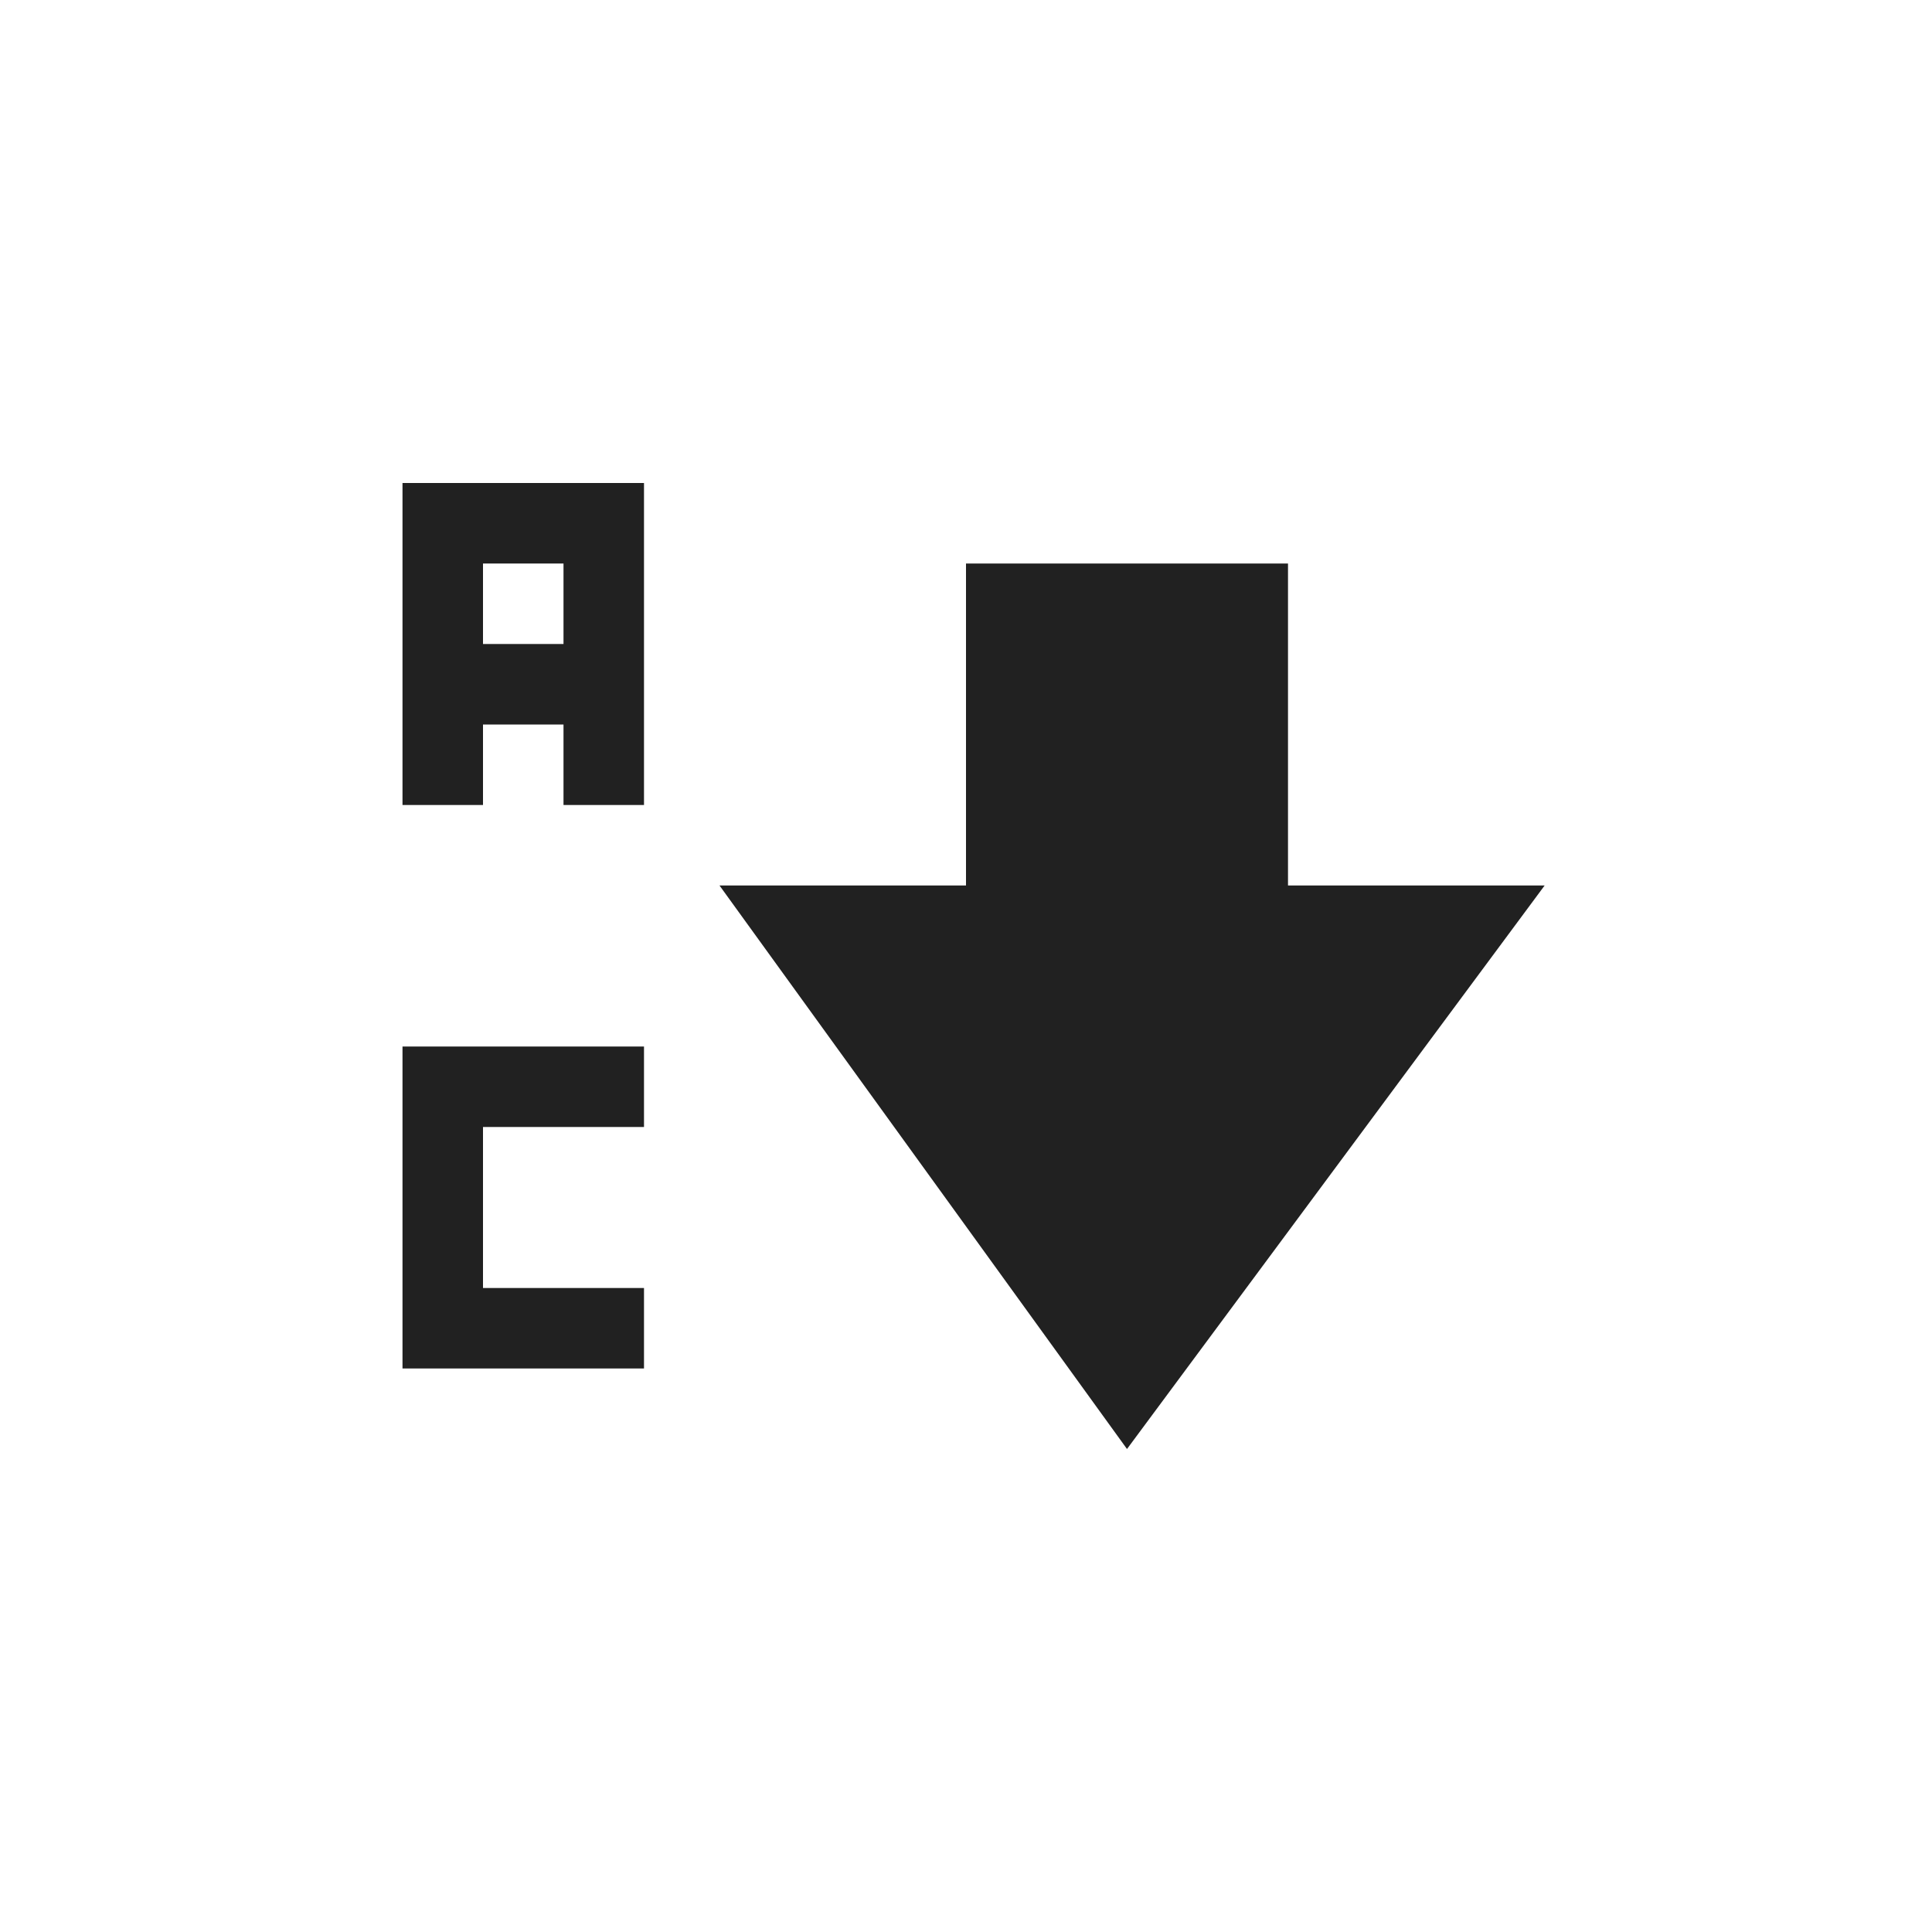
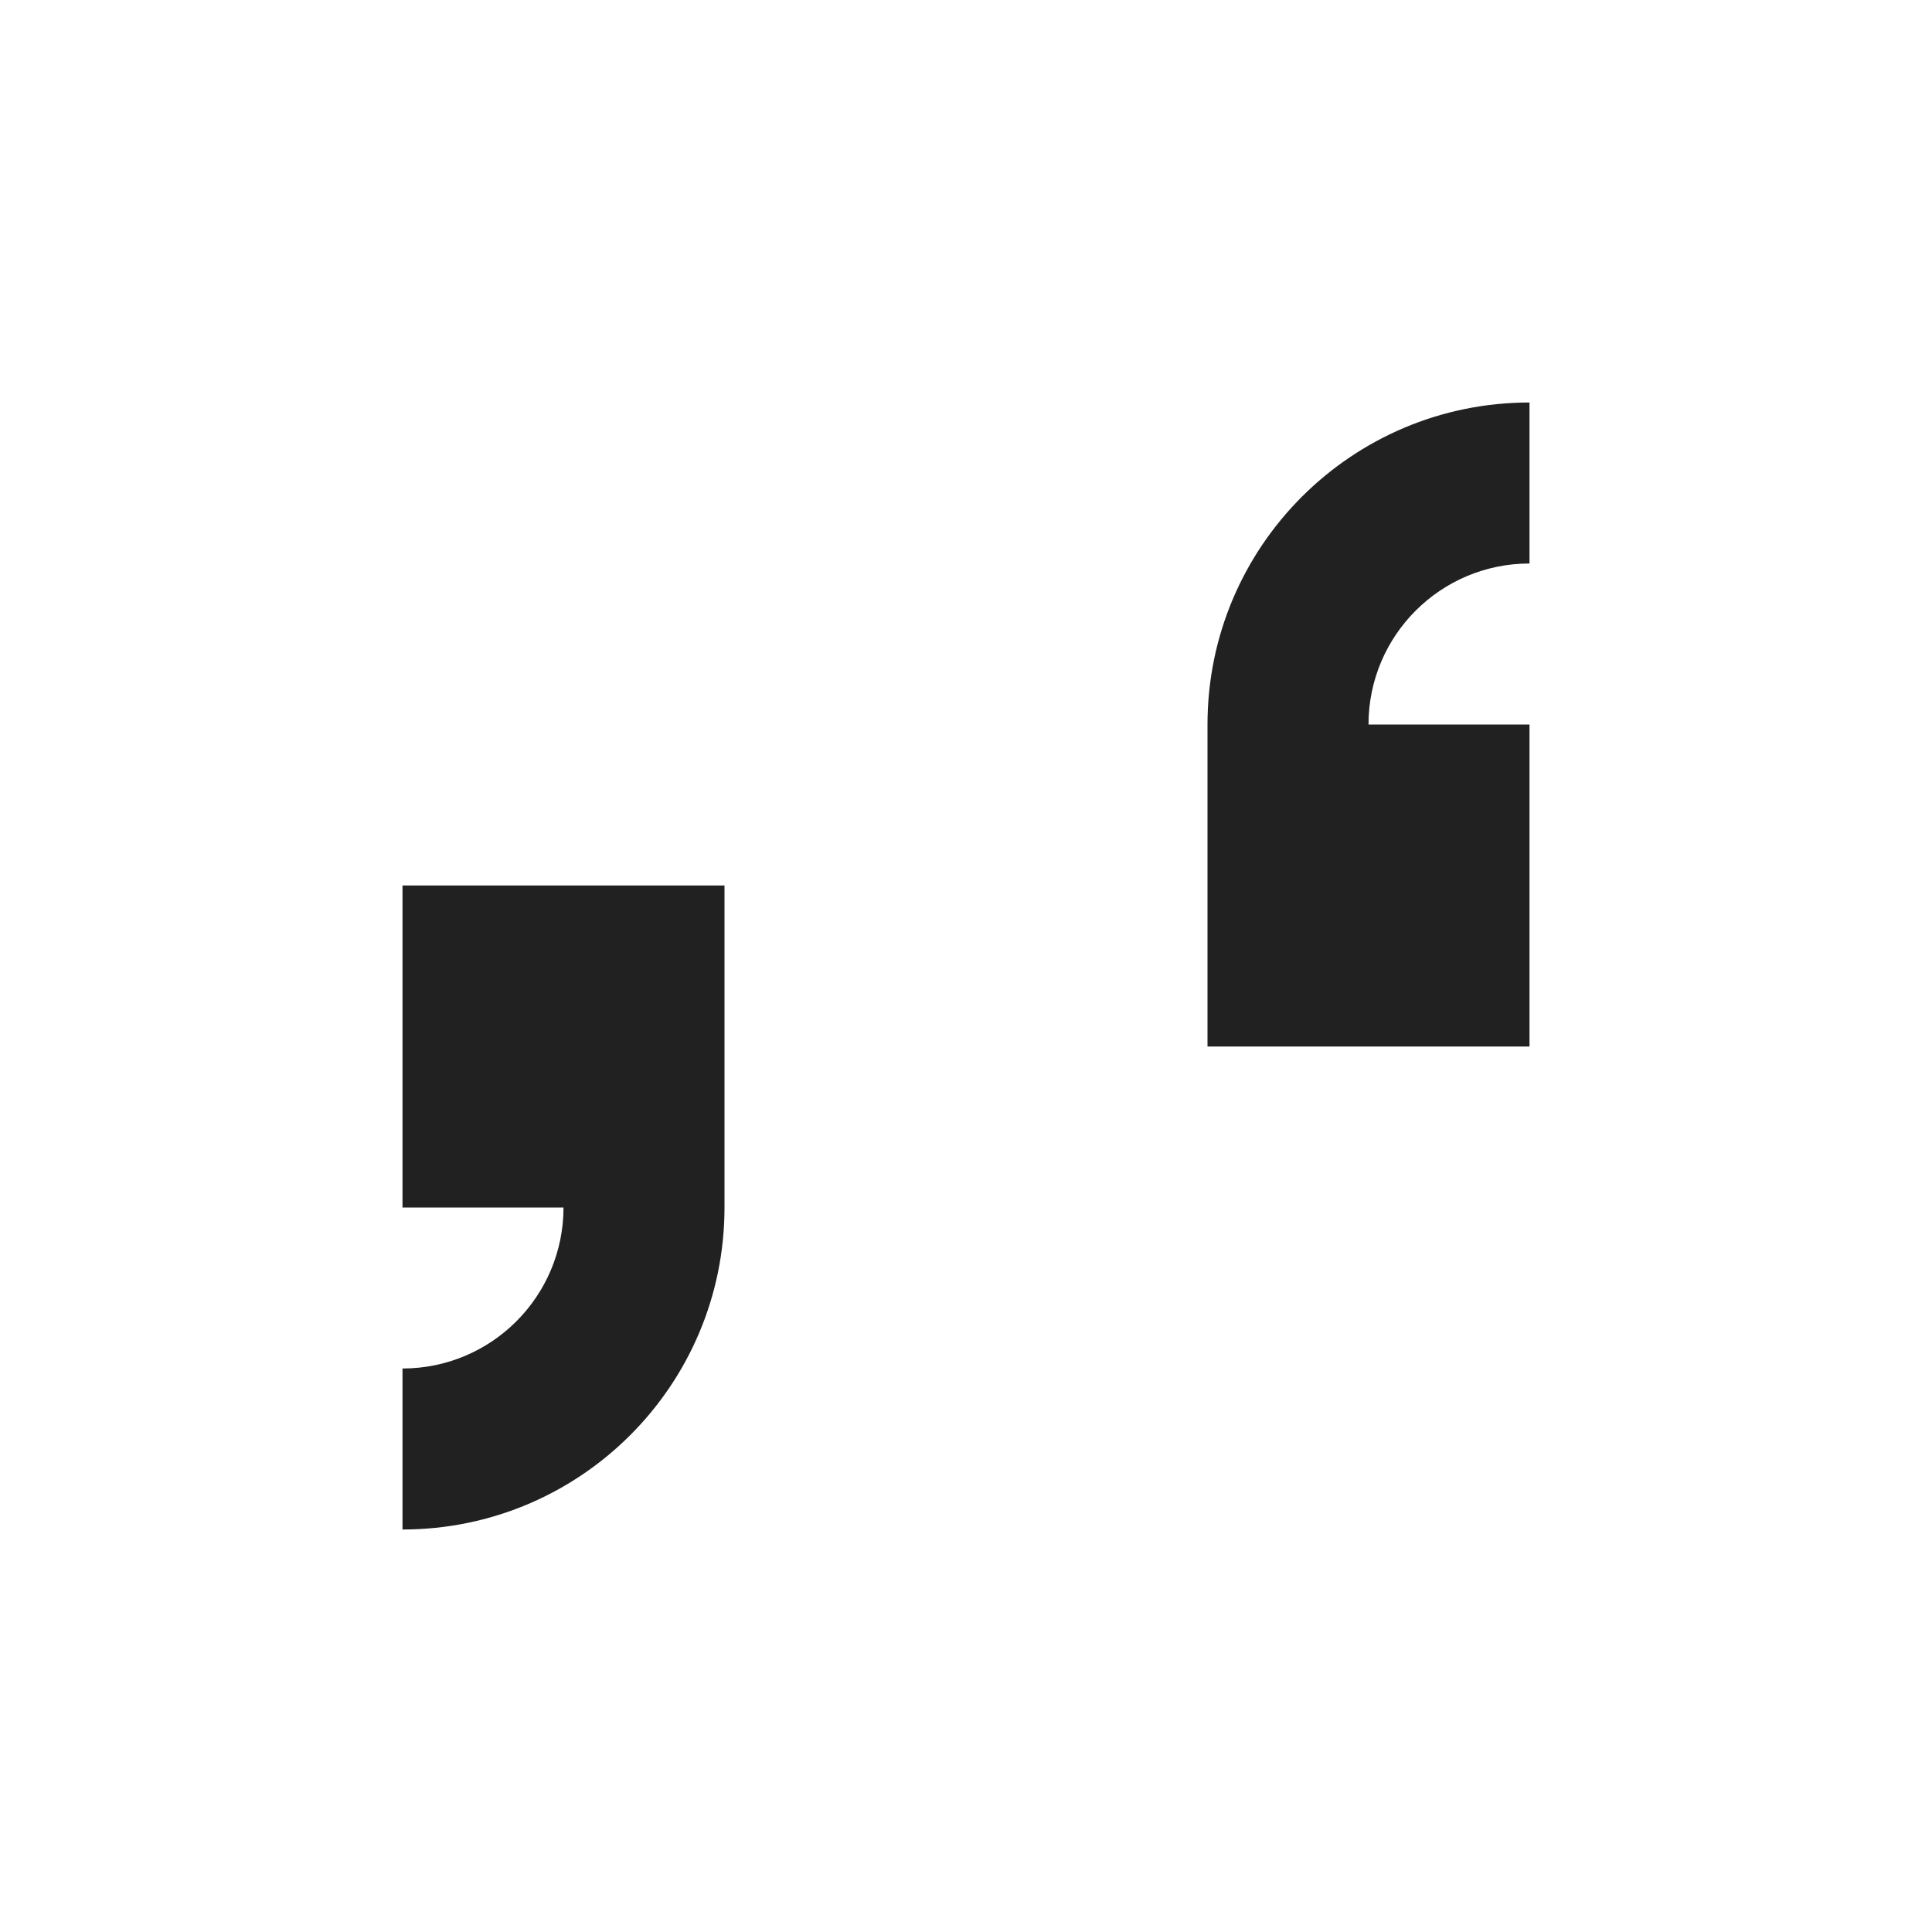
<svg xmlns="http://www.w3.org/2000/svg" width="24" height="24" version="1.1" viewBox="0 0 24 24">
-   <path transform="translate(4 4)" d="m1 2v4h1v-1h1v1h1v-4h-3zm1 1h1v1h-1v-1zm6 0v4h-3.062l5.062 7 5.188-7h-3.188v-4h-4zm-7 6v4h3v-1h-2v-2h2v-1h-3z" fill="#212121" />
+   <path d="m19 5a4 4 0 0 0-4 4v4h4v-4h-2a2 2 0 0 1 2-2v-2zm-14 6v4h2a2 2 0 0 1-2 2v2a4 4 0 0 0 4-4v-4h-4z" fill="#212121" fill-rule="evenodd" style="paint-order:normal" />
</svg>
